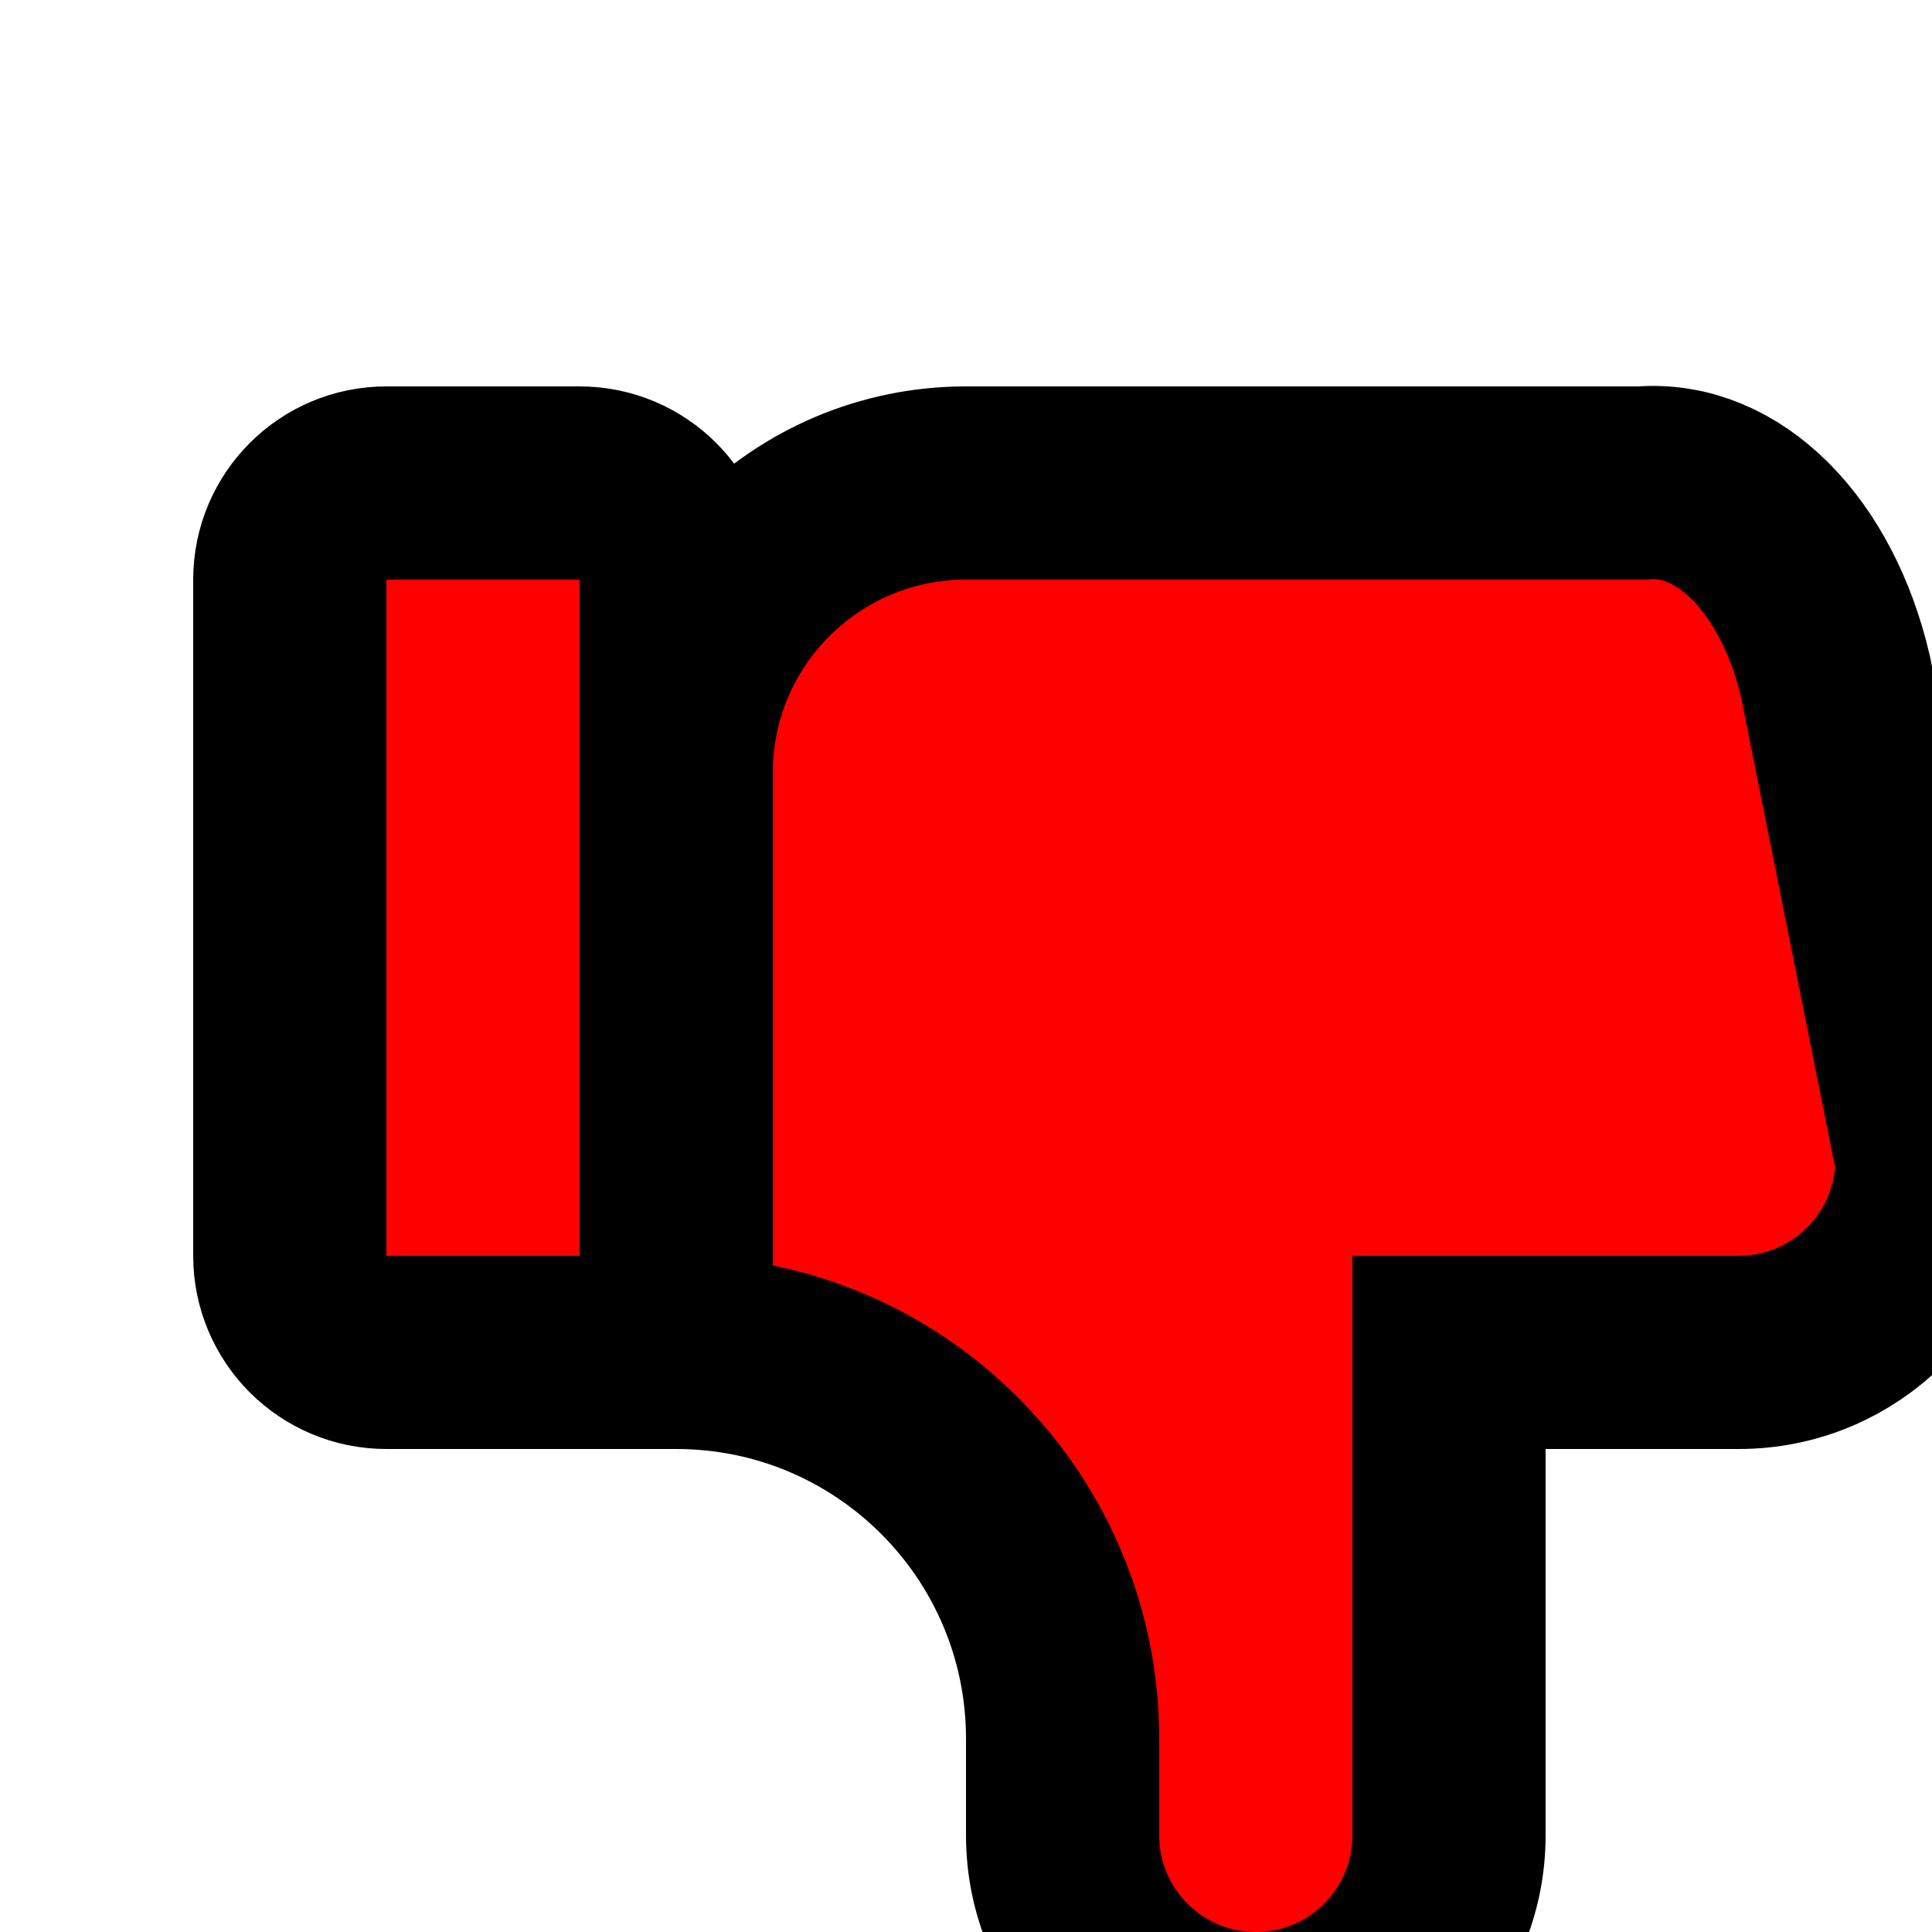
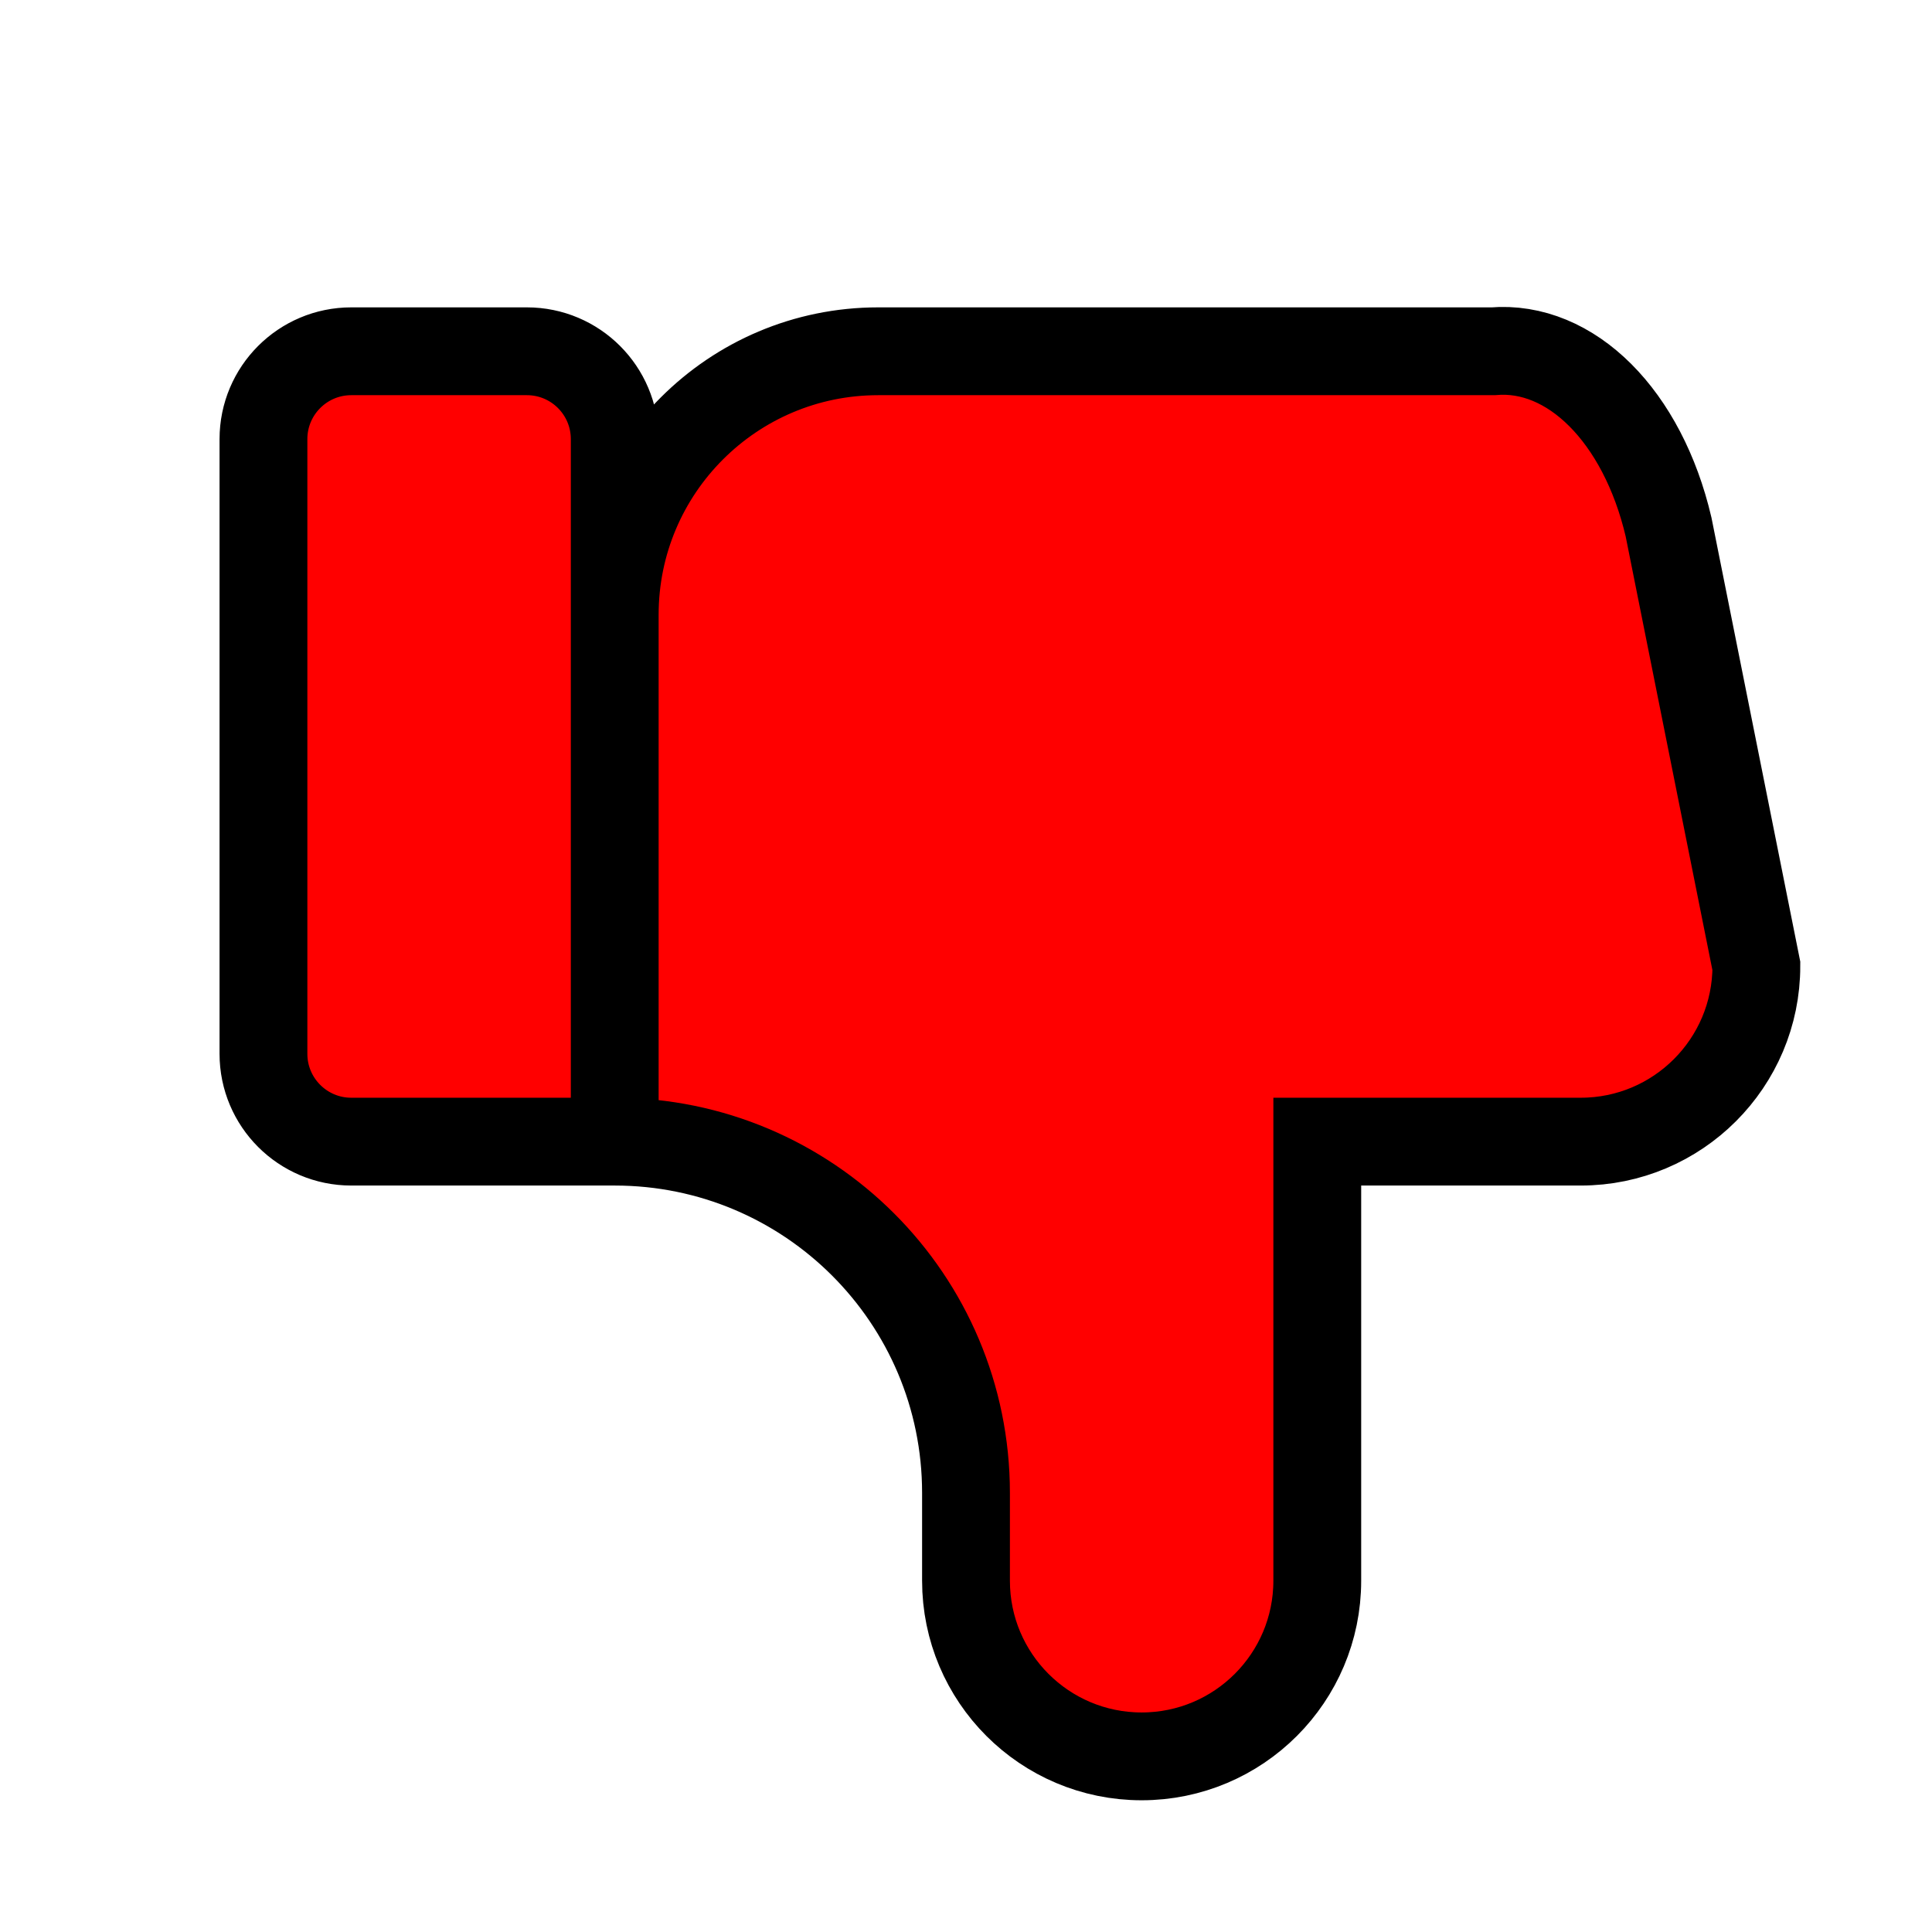
- <svg xmlns="http://www.w3.org/2000/svg" id="thumbdown" width="24px" height="24px" aria-hidden="true" viewBox="0 0 20 18">
+ <svg xmlns="http://www.w3.org/2000/svg" id="thumbdown" width="24px" height="24px" aria-hidden="true" viewBox="0 0 22 22">
  <style>
        #thumbdown 
        {
            fill: #ff0000;
            stroke: #000000;
-             stroke-width: 2;
+             stroke-width: 1;
        }
    </style>
  <path stroke="none" d="M0 0h24v24H0z" fill="none" />
  <path d="M7 13v-8a1 1 0 0 0 -1 -1h-2a1 1 0 0 0 -1 1v7a1 1 0 0 0 1 1h3a4 4 0 0 1 4 4v1a2 2 0 0 0 4 0v-5h3a2 2 0 0 0 2 -2l-1 -5a2 3 0 0 0 -2 -2h-7a3 3 0 0 0 -3 3" />
</svg>
